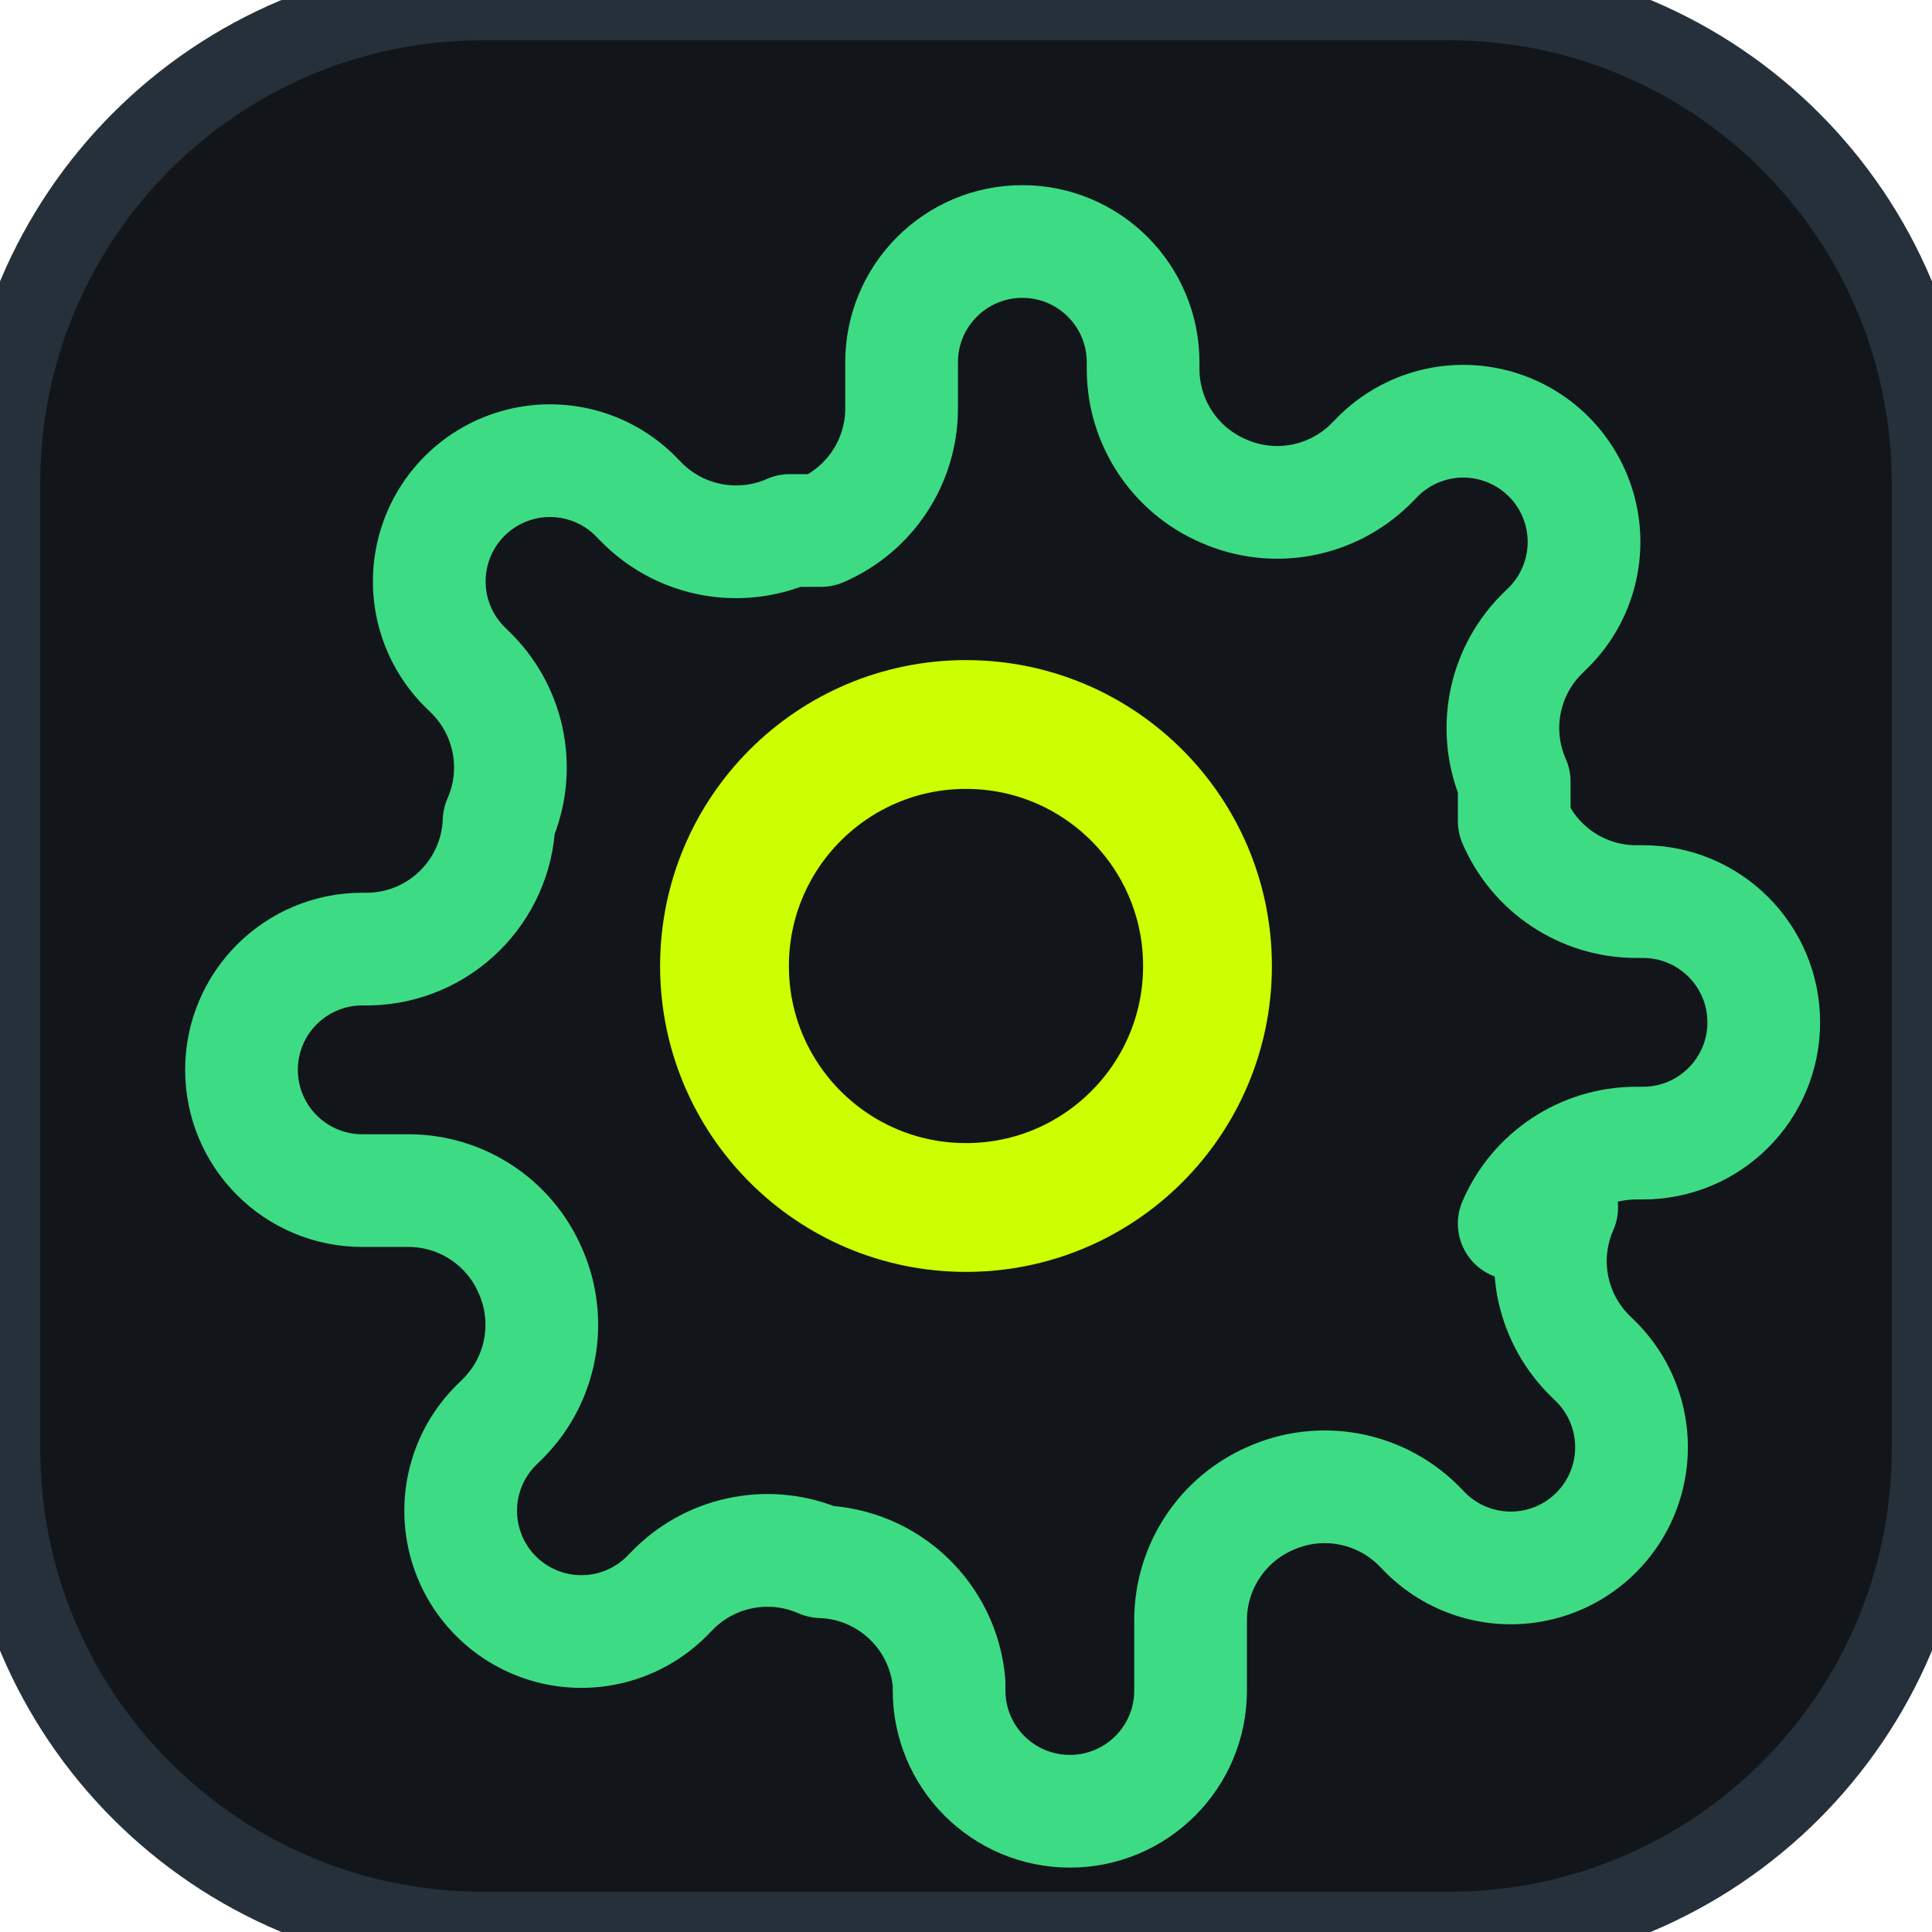
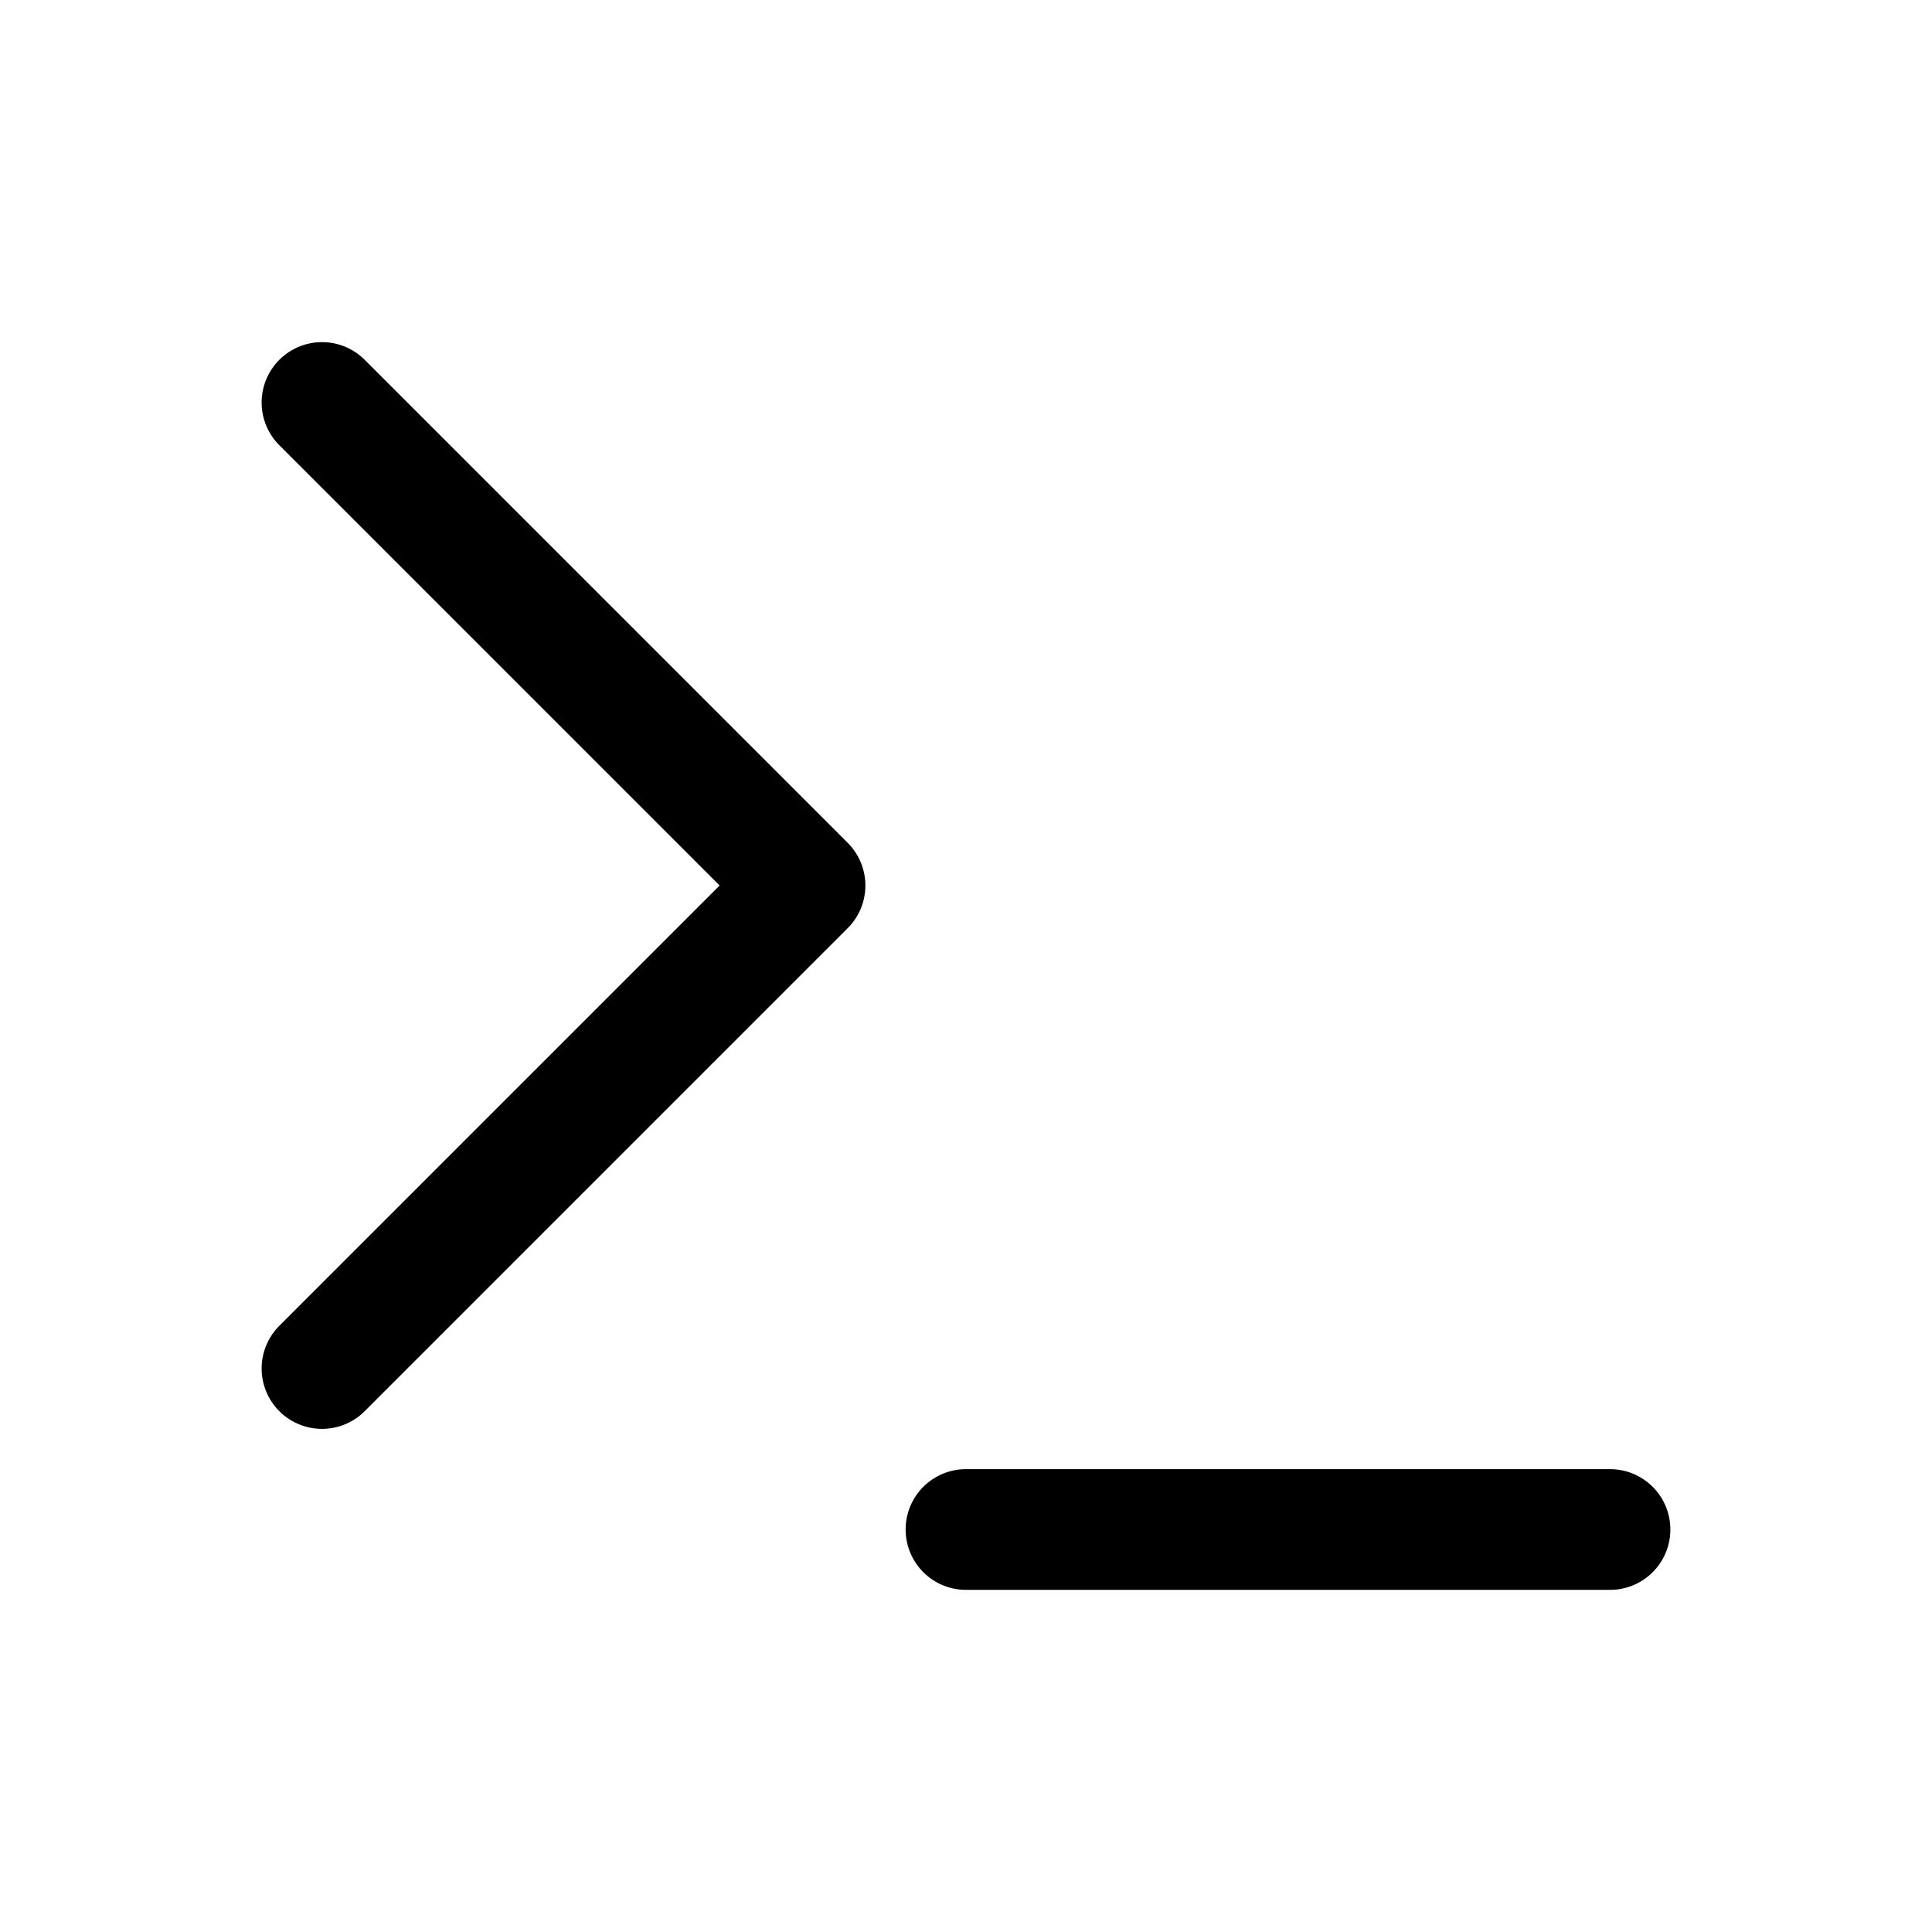
- <svg xmlns="http://www.w3.org/2000/svg" viewBox="0 0 24 24" width="24" height="24" fill="none">
-   <rect width="24" height="24" rx="6" fill="#12161A" stroke="#25303B" stroke-width="1" />
-   <circle cx="12" cy="12" r="3" stroke="#CCFF00" stroke-width="1.6" />
-   <path d="M19.4 15a1.65 1.65 0 0 0 .33 1.82l.06.06a1.5 1.5 0 1 1-2.12 2.12l-.06-.06a1.65 1.65 0 0 0-1.82-.33 1.65 1.65 0 0 0-1 1.51V21a1.5 1.5 0 1 1-3 0v-.09A1.65 1.65 0 0 0 10.2 19.4a1.65 1.65 0 0 0-1.82.33l-.06.06a1.5 1.5 0 1 1-2.12-2.12l.06-.06a1.65 1.65 0 0 0 .33-1.82 1.65 1.65 0 0 0-1.51-1H4.5a1.5 1.5 0 1 1 0-3h.09A1.65 1.65 0 0 0 6.2 10.2a1.65 1.65 0 0 0-.33-1.82l-.06-.06a1.5 1.5 0 1 1 2.12-2.12l.06.06a1.65 1.65 0 0 0 1.82.33H10.2a1.65 1.65 0 0 0 1-1.51V4.5a1.5 1.5 0 1 1 3 0v.09a1.65 1.65 0 0 0 1 1.51 1.65 1.65 0 0 0 1.82-.33l.06-.06a1.5 1.5 0 1 1 2.12 2.12l-.06.06a1.65 1.65 0 0 0-.33 1.82V10.2a1.65 1.65 0 0 0 1.51 1h.09a1.5 1.5 0 1 1 0 3h-.09a1.65 1.65 0 0 0-1.51 1z" stroke="#3DDC84" stroke-width="1.4" stroke-linecap="round" stroke-linejoin="round" />
+ <svg xmlns="http://www.w3.org/2000/svg" viewBox="0 0 24 24" fill="none" stroke="currentColor" stroke-width="1.5" stroke-linecap="round" stroke-linejoin="round">
+   <polyline points="4 17 10 11 4 5" />
+   <line x1="12" y1="19" x2="20" y2="19" />
</svg>
